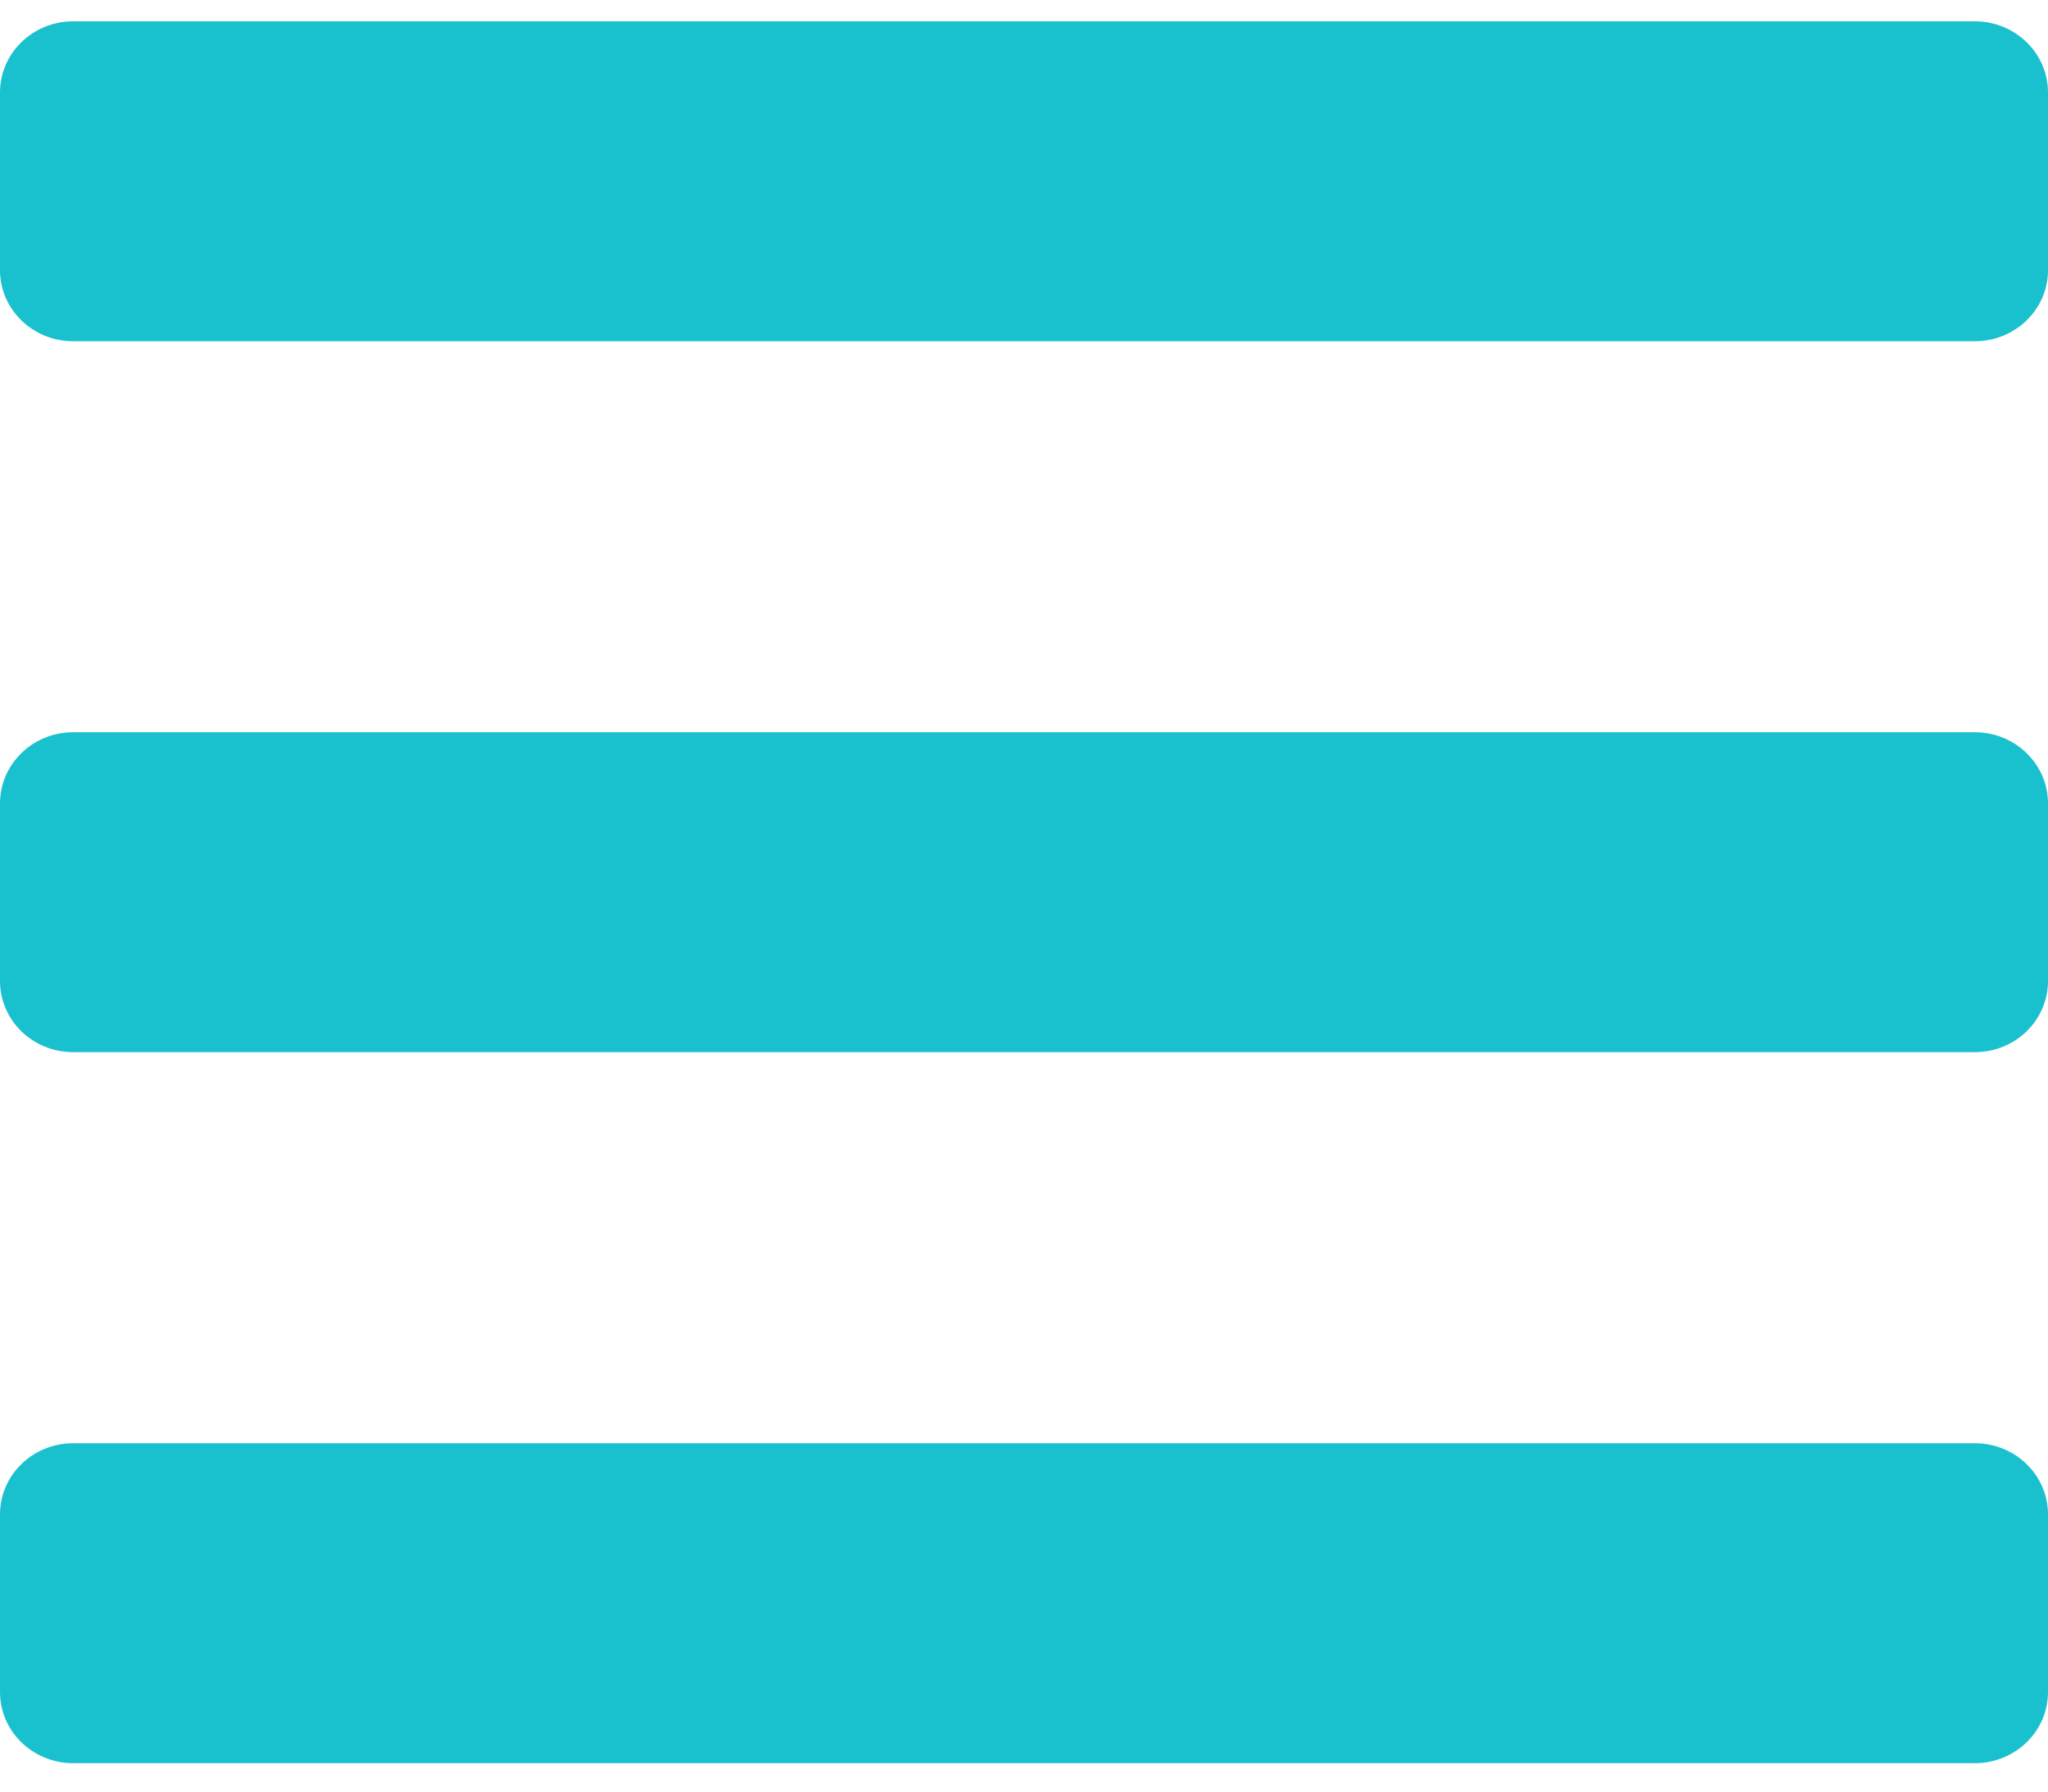
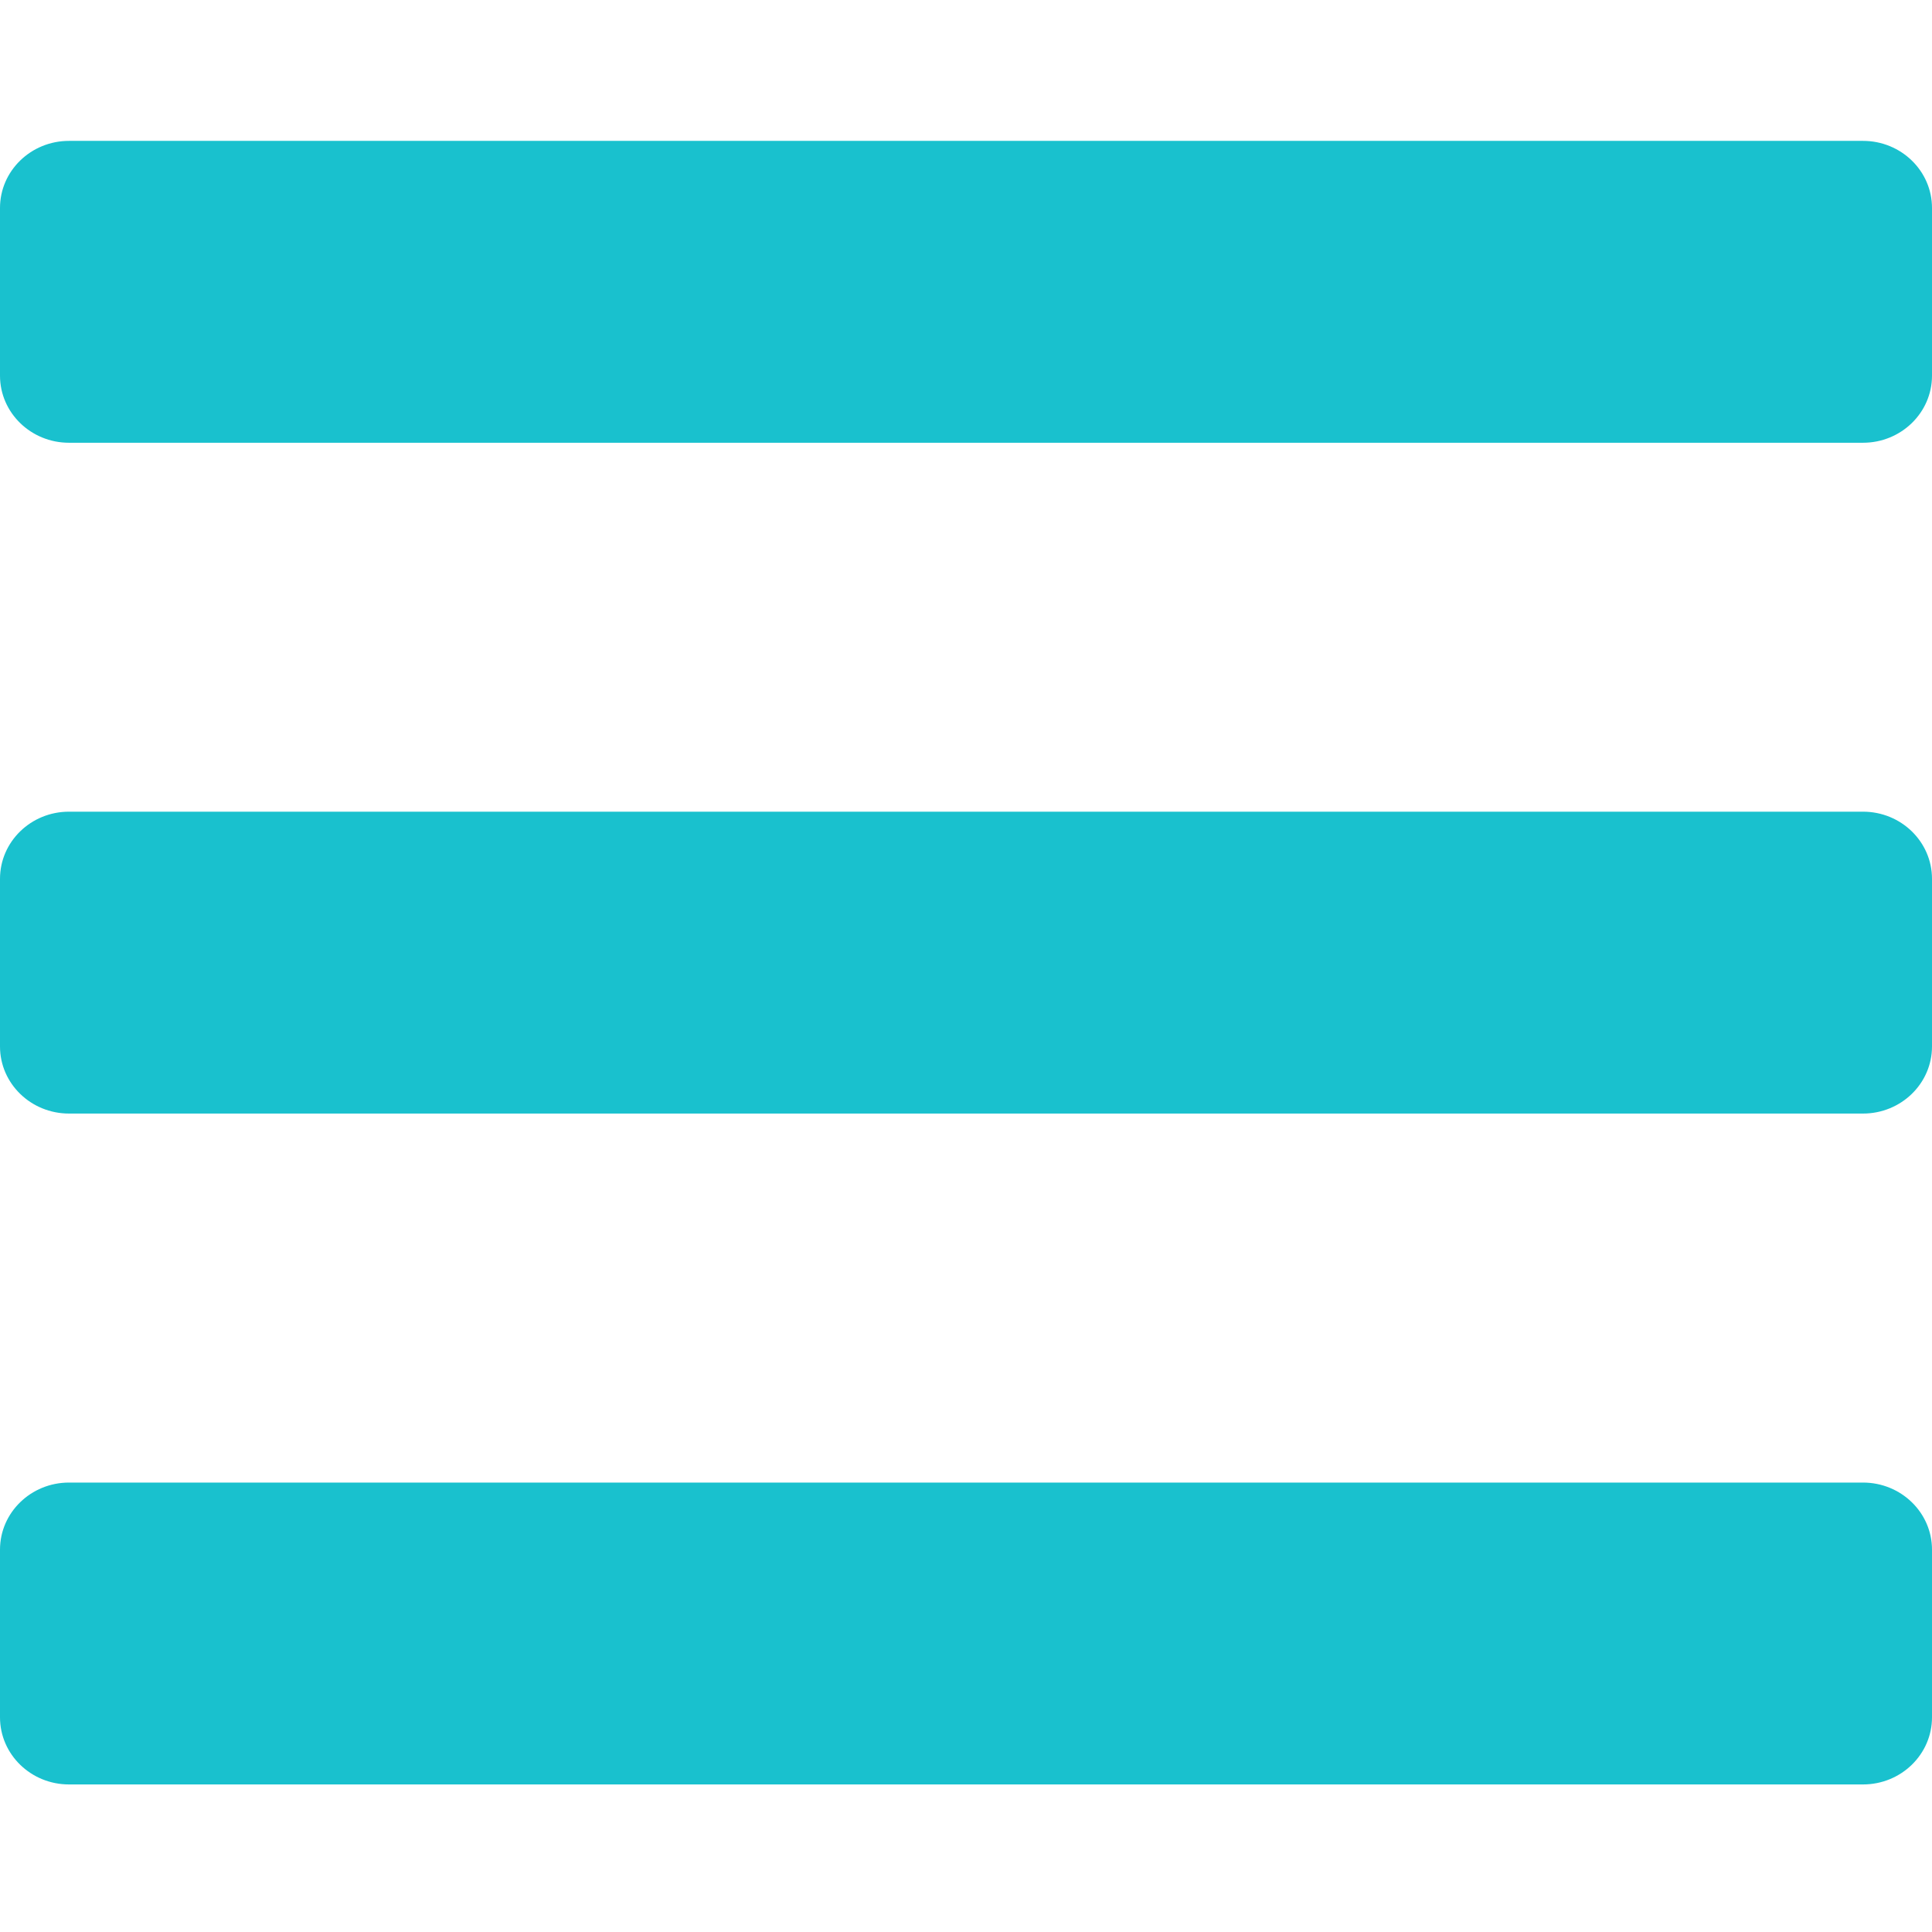
- <svg xmlns="http://www.w3.org/2000/svg" width="24" height="21" viewBox="0 0 24 21" fill="none">
+ <svg xmlns="http://www.w3.org/2000/svg" width="24" height="24" viewBox="0 0 24 21" fill="none">
  <path d="M23.143 16.917L0.857 16.917C0.384 16.917 2.9522e-07 17.29 2.54983e-07 17.75L7.28523e-08 19.833C3.26151e-08 20.294 0.384 20.667 0.857 20.667L23.143 20.667C23.616 20.667 24 20.294 24 19.833L24 17.75C24 17.29 23.616 16.917 23.143 16.917ZM23.143 8.583L0.857 8.583C0.384 8.583 1.02374e-06 8.956 9.83506e-07 9.417L8.01375e-07 11.5C7.61138e-07 11.96 0.384 12.333 0.857 12.333L23.143 12.333C23.616 12.333 24 11.96 24 11.5L24 9.417C24 8.956 23.616 8.583 23.143 8.583ZM23.143 0.25L0.857 0.25C0.384 0.25 1.75227e-06 0.623 1.71203e-06 1.083L1.5299e-06 3.167C1.48966e-06 3.627 0.384 4 0.857 4L23.143 4C23.616 4 24 3.627 24 3.167L24 1.083C24 0.623 23.616 0.25 23.143 0.25Z" fill="#19C1CE" />
</svg>
